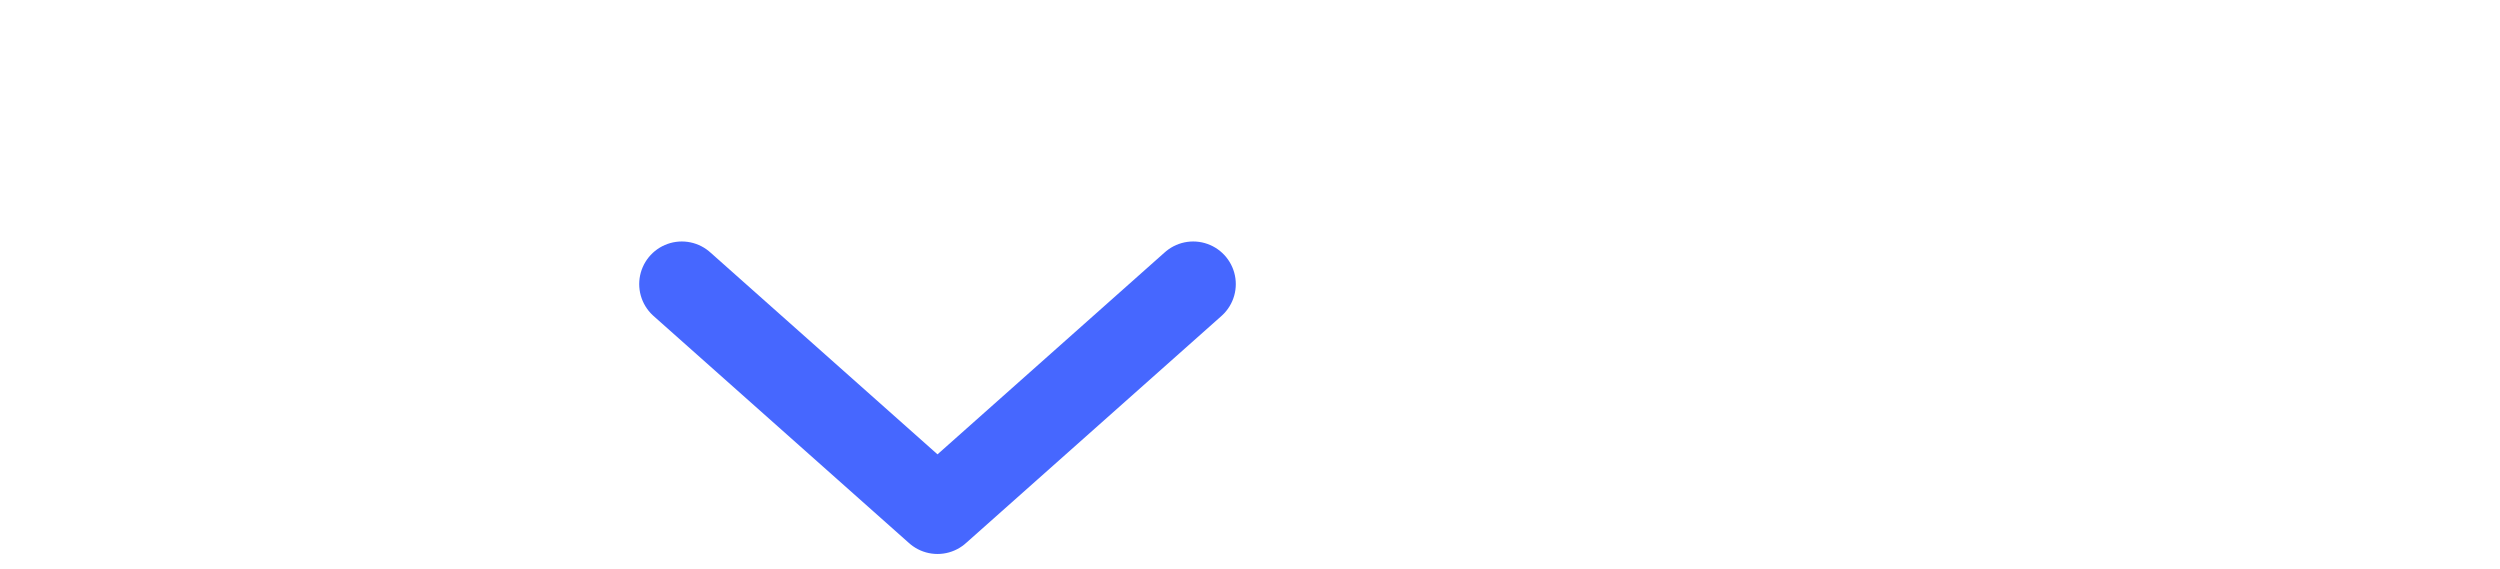
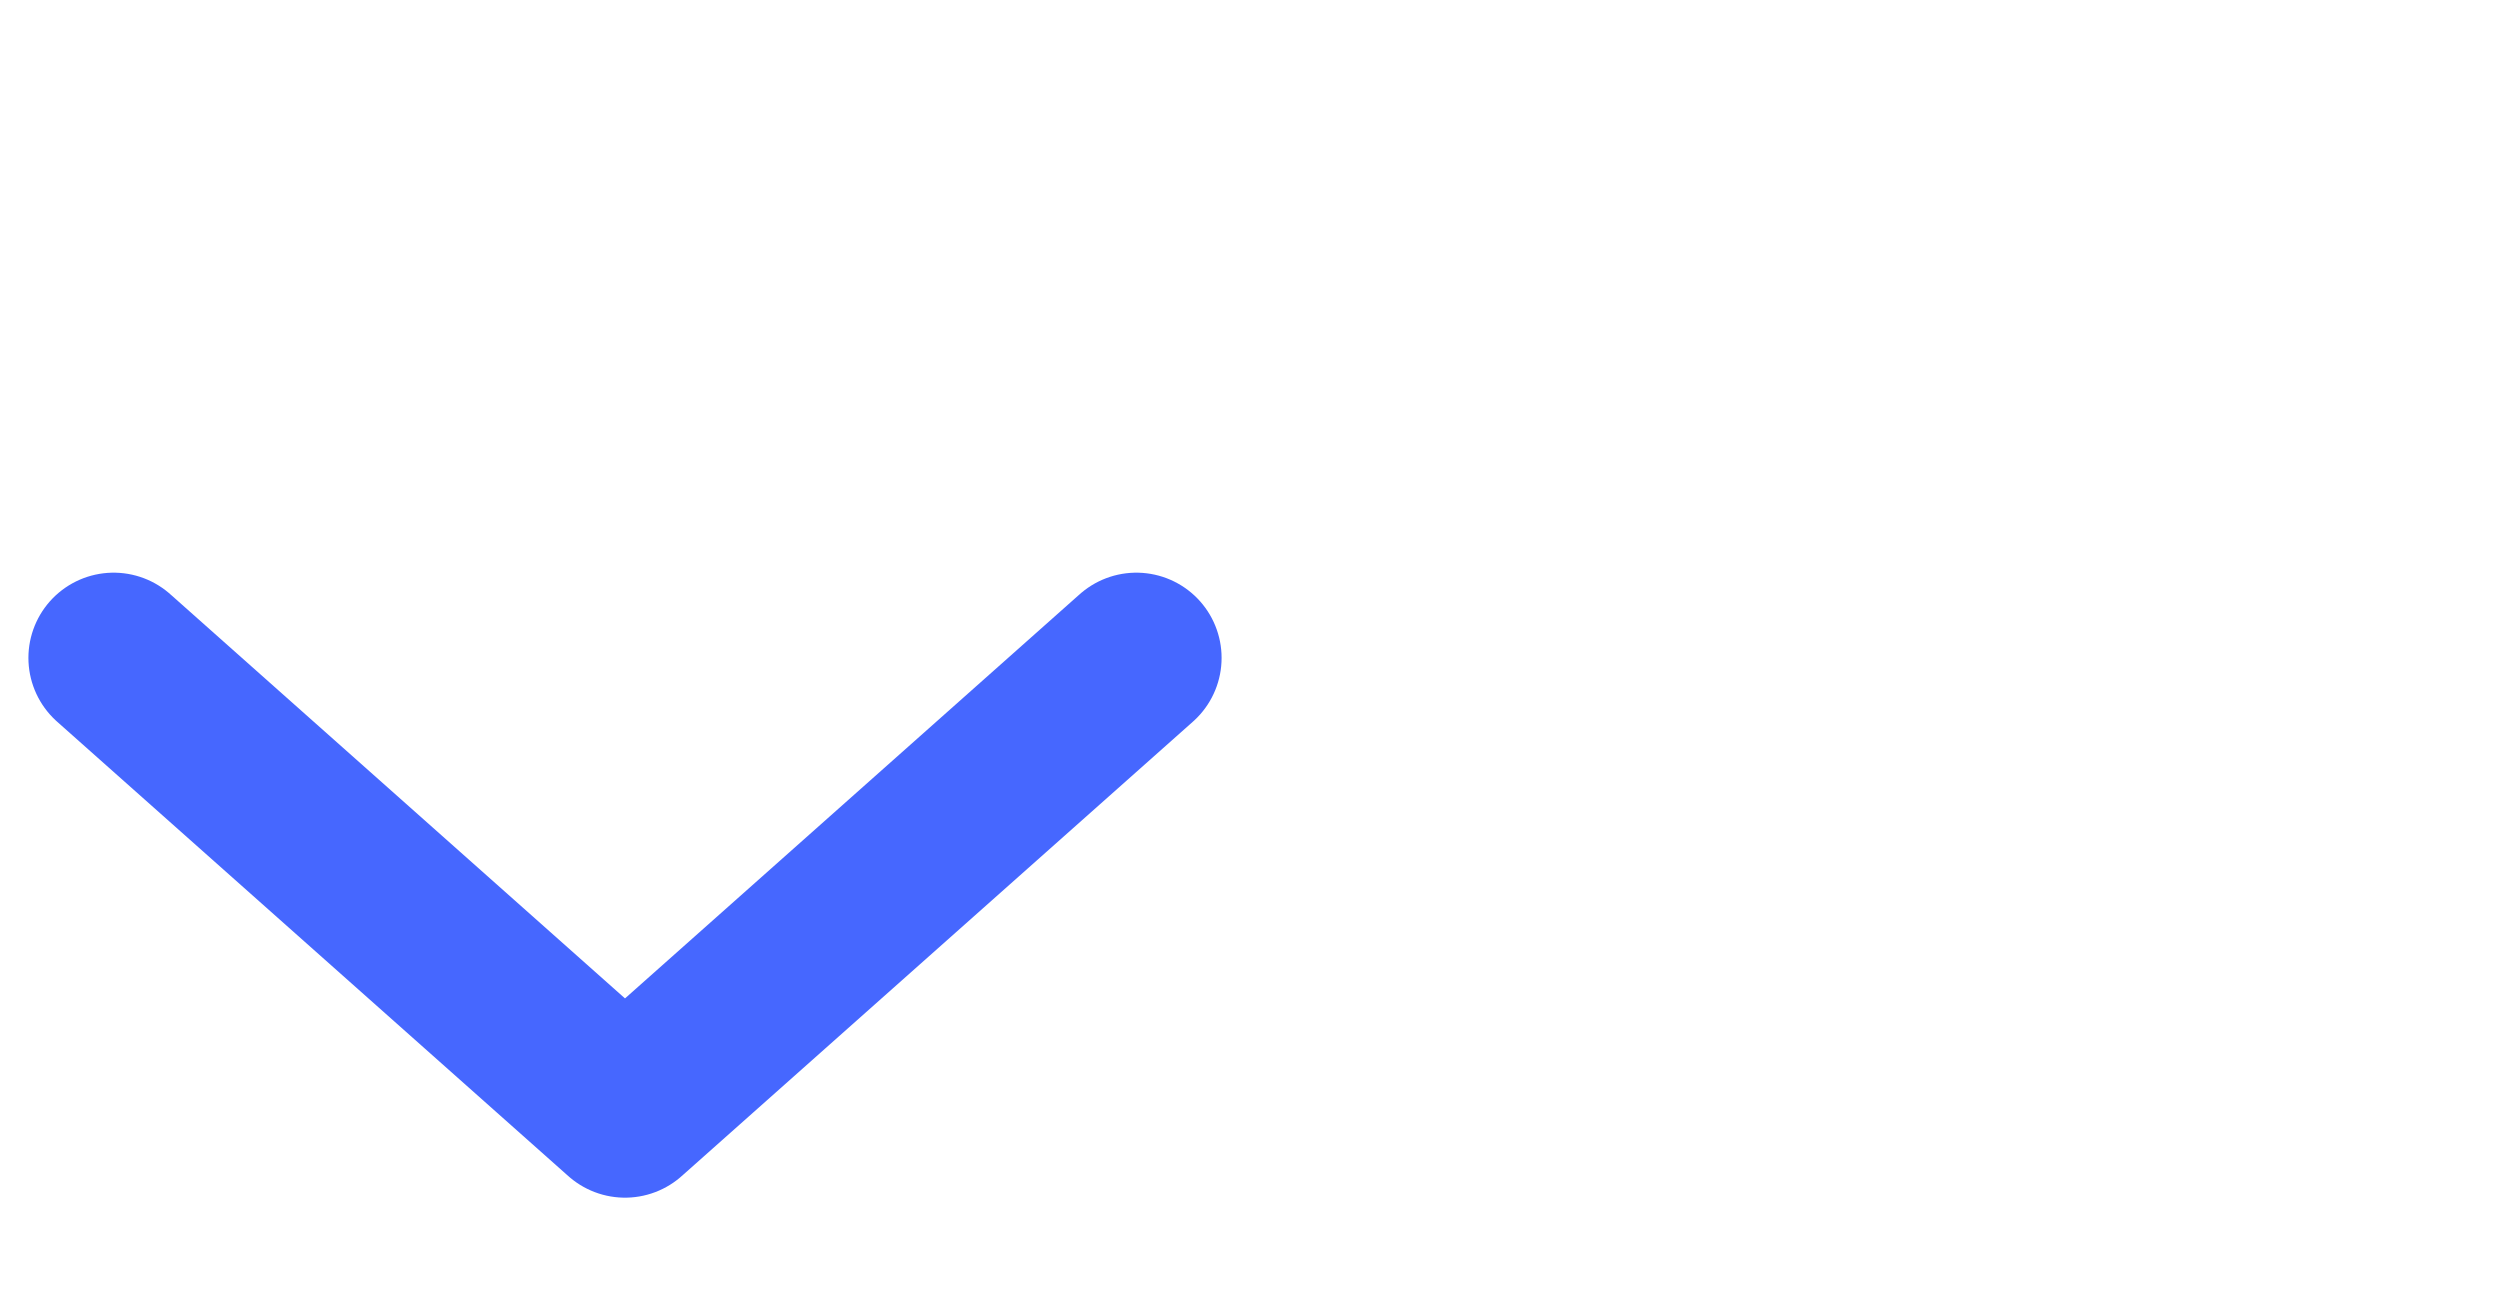
- <svg xmlns="http://www.w3.org/2000/svg" version="1.1" id="Layer_1" x="0px" y="0px" width="44px" height="10px" viewBox="0 0 44 20" enable-background="new 0 0 44 20" xml:space="preserve">
+ <svg xmlns="http://www.w3.org/2000/svg" version="1.1" id="Layer_1" x="0px" y="0px" width="38px" height="20px" viewBox="0 0 44 20" enable-background="new 0 0 44 20" xml:space="preserve">
  <style type="text/css">
	.st0{fill:none;stroke:#4667FF;stroke-width:3;stroke-linecap:round;stroke-linejoin:round;}
</style>
  <polyline class="st0" points="2,10 11,18 20,10 " />
</svg>
